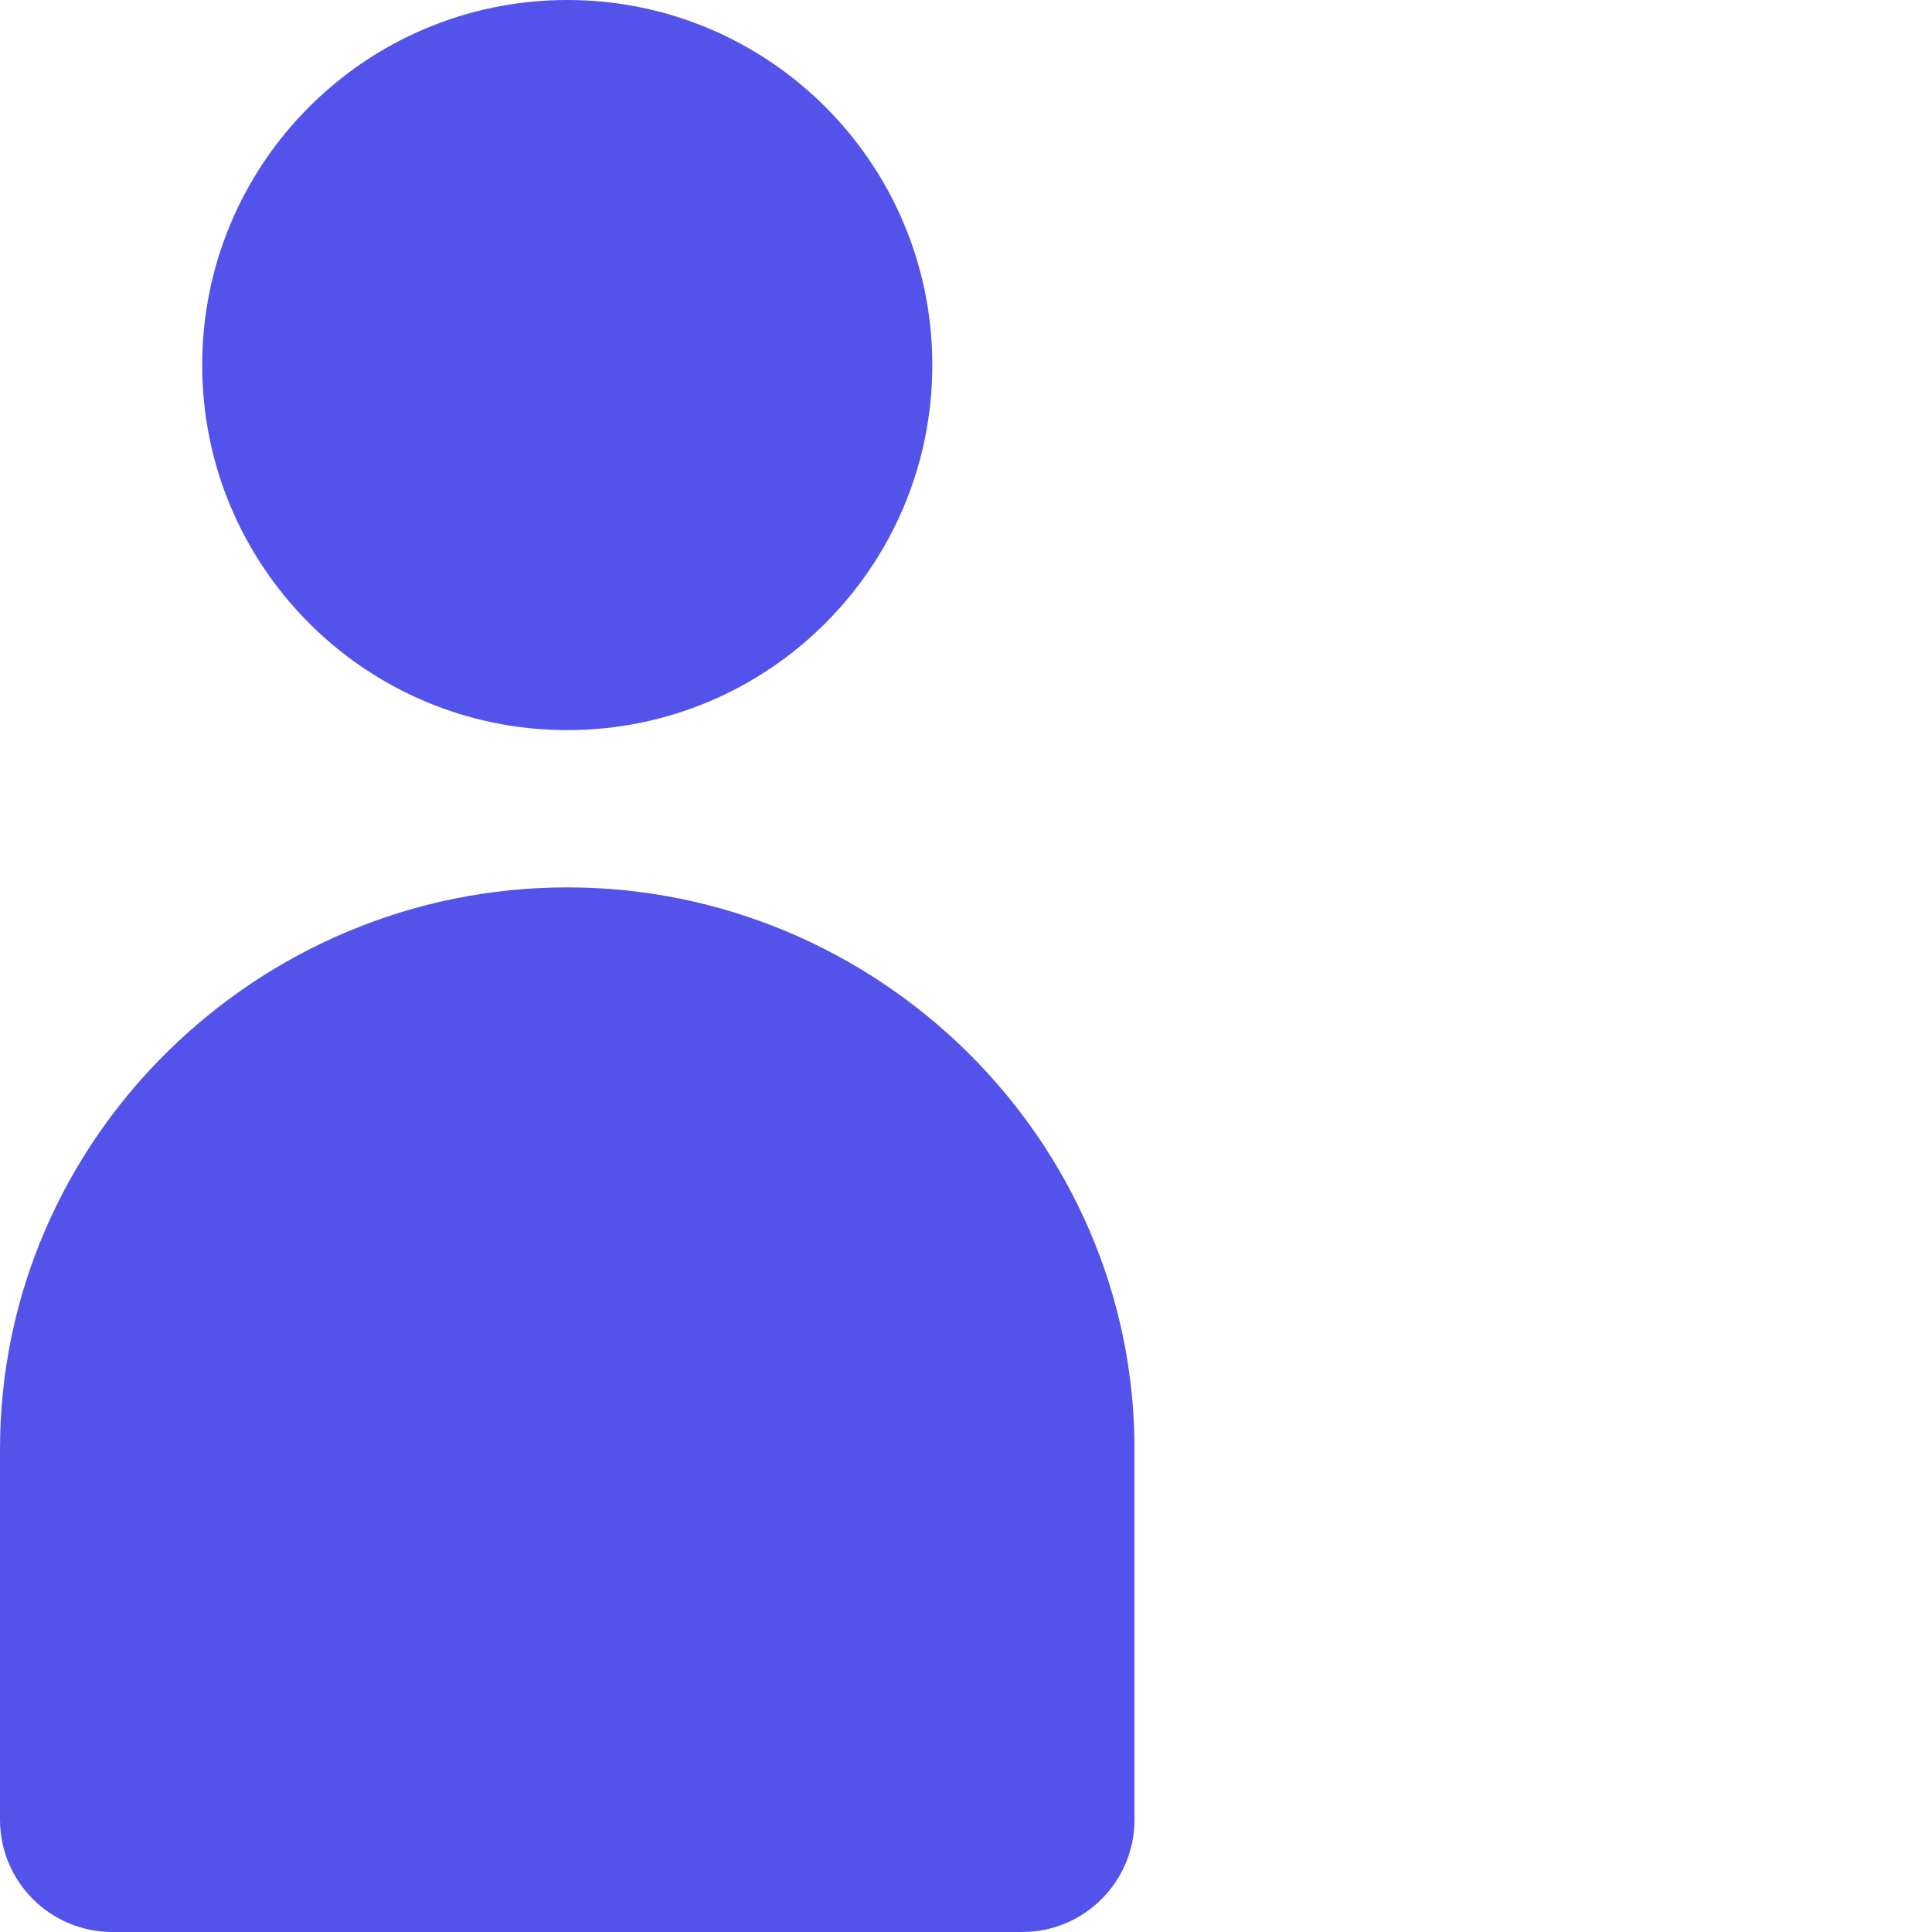
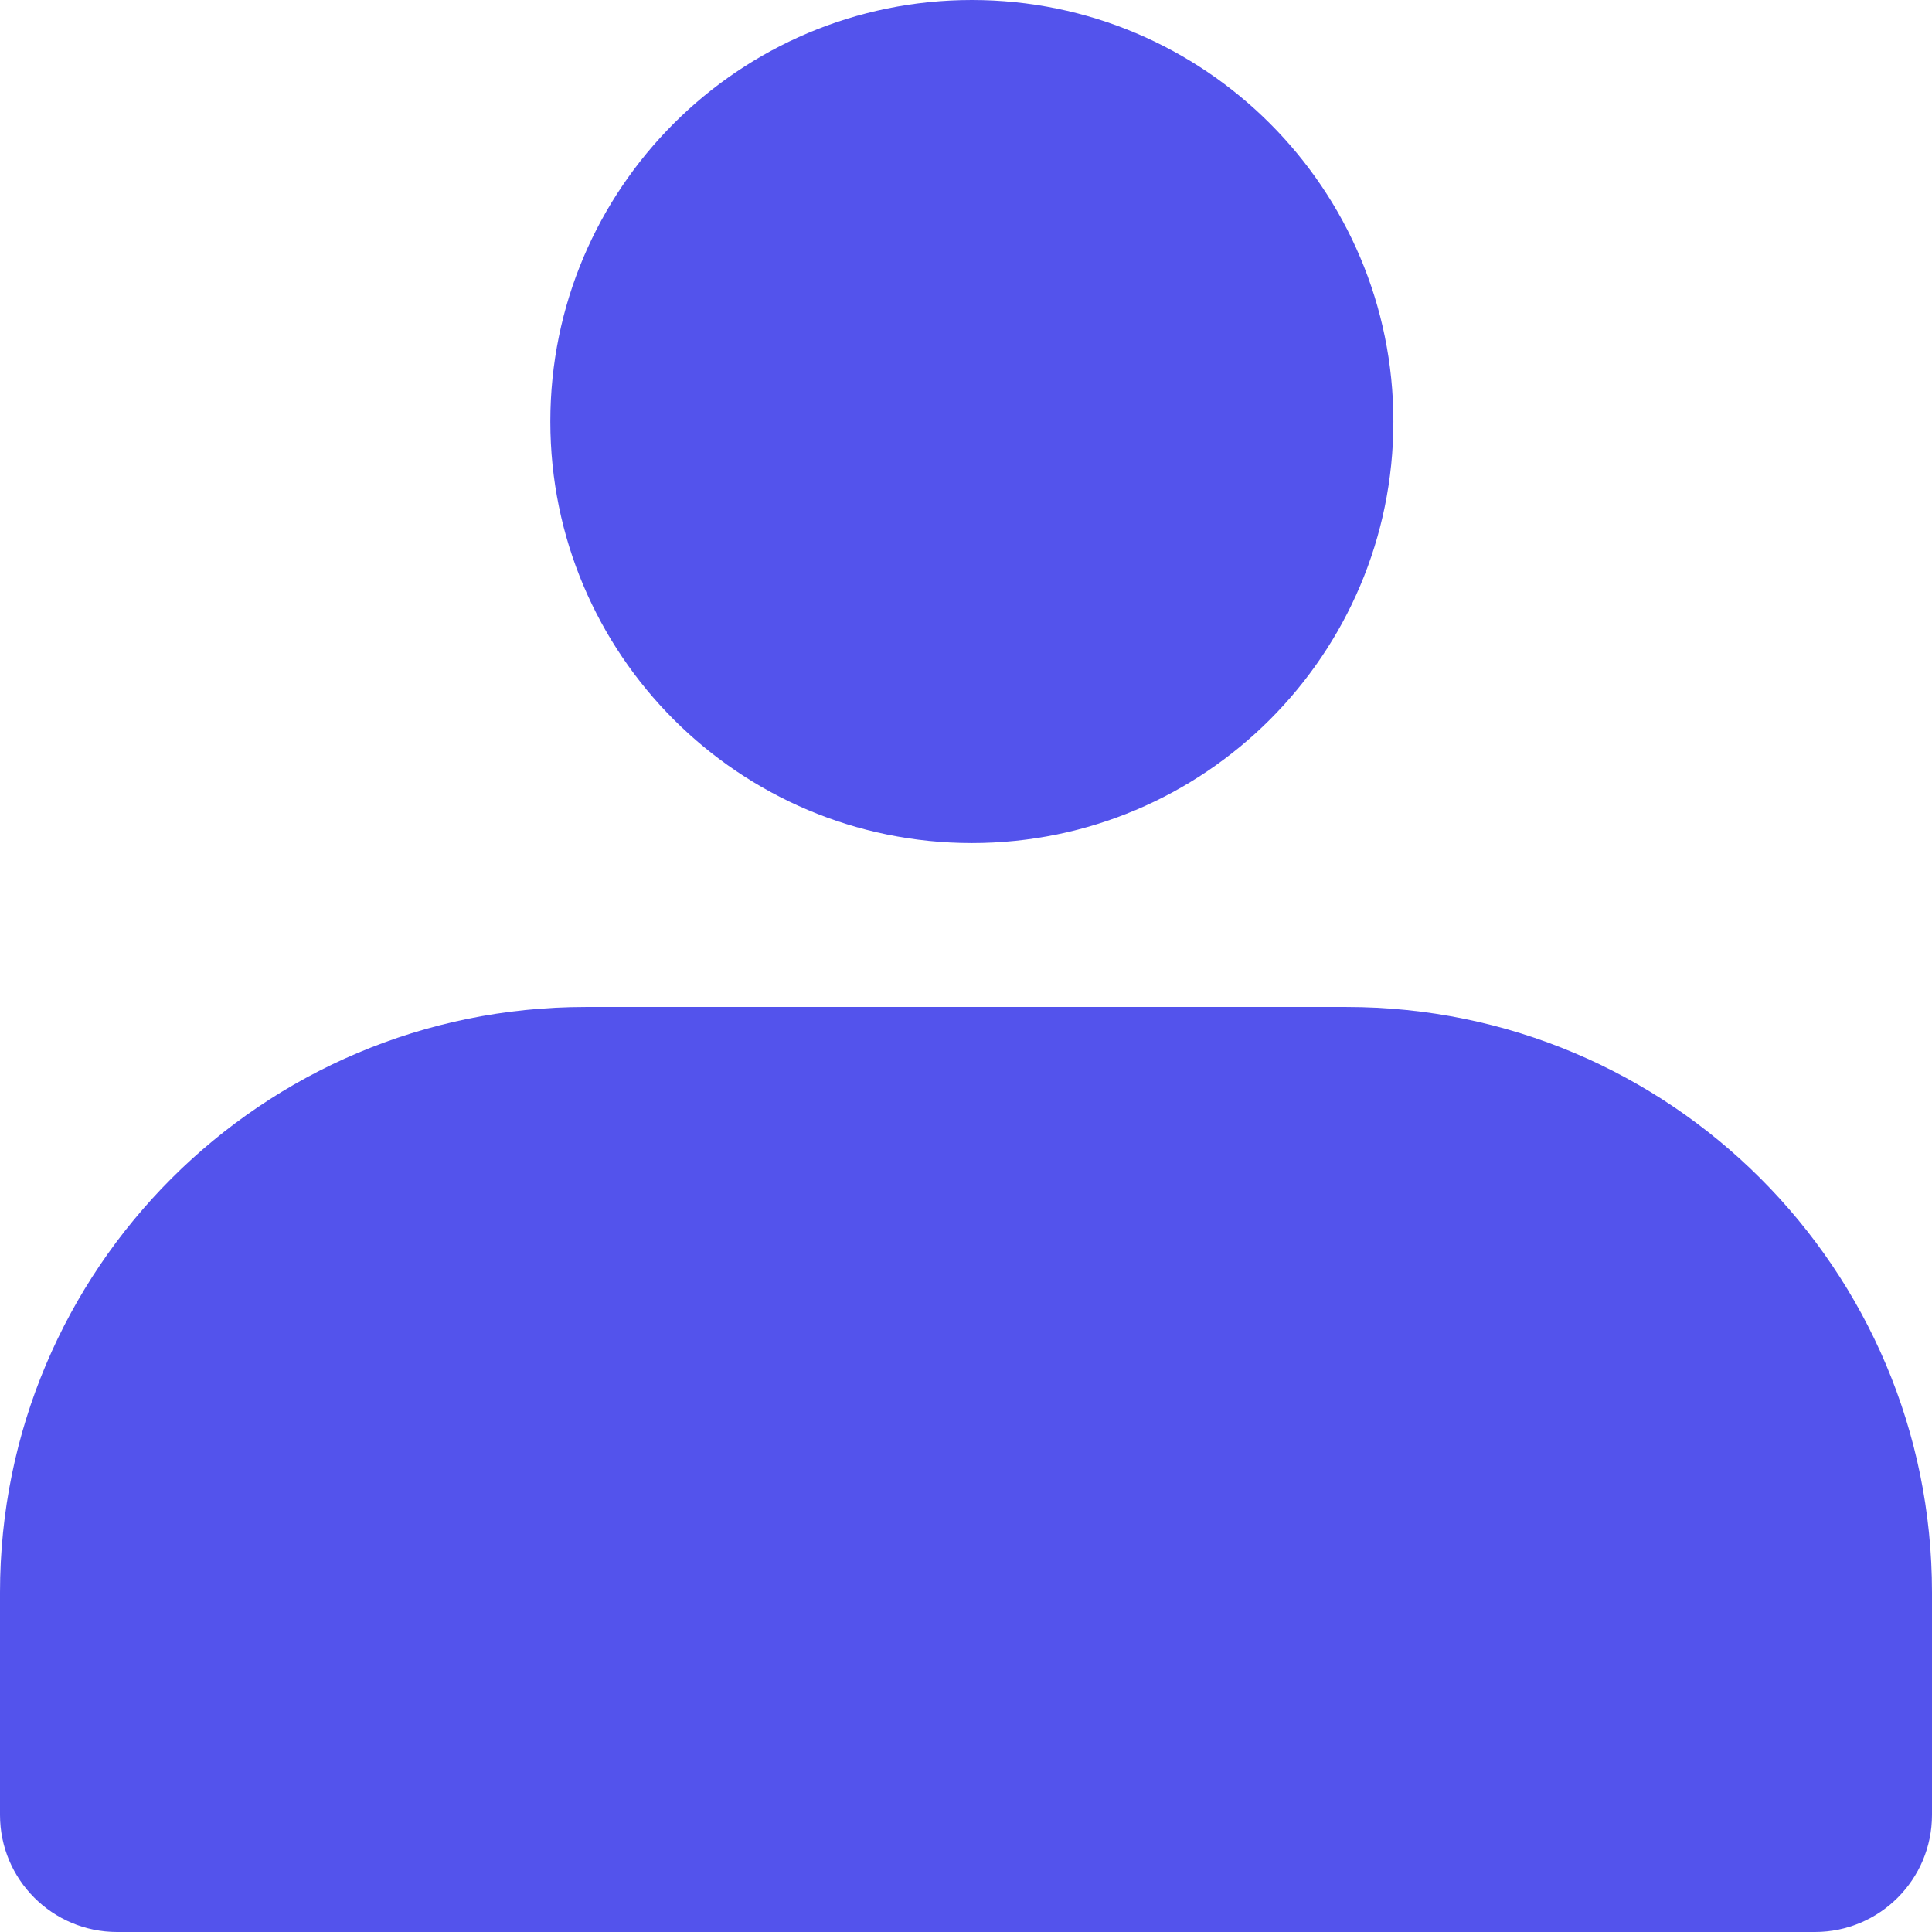
- <svg xmlns="http://www.w3.org/2000/svg" width="172" height="172" viewBox="0 0 172 172" fill="none">
-   <path fill-rule="evenodd" clip-rule="evenodd" d="M50.5 65C68.449 65 83 50.449 83 32.5C83 14.551 68.449 0 50.5 0C32.551 0 18 14.551 18 32.5C18 50.449 32.551 65 50.5 65ZM50.5 79C22.886 79 0 101.386 0 129V162C0 167.523 4.477 172 10 172H91C96.523 172 101 167.523 101 162V129C101 101.386 78.114 79 50.5 79Z" fill="#5353EC" />
+ <svg xmlns="http://www.w3.org/2000/svg" width="165" height="165" viewBox="0 0 165 165" fill="none">
+   <path fill-rule="evenodd" clip-rule="evenodd" d="M83 72C102.882 72 119 55.882 119 36C119 16.118 102.882 0 83 0C63.118 0 47 16.118 47 36C47 55.882 63.118 72 83 72ZM50 86C22.386 86 0 108.386 0 136V155C0 160.523 4.477 165 10 165H155C160.523 165 165 160.523 165 155V136C165 108.386 142.614 86 115 86H50Z" fill="#5353EC" />
</svg>
